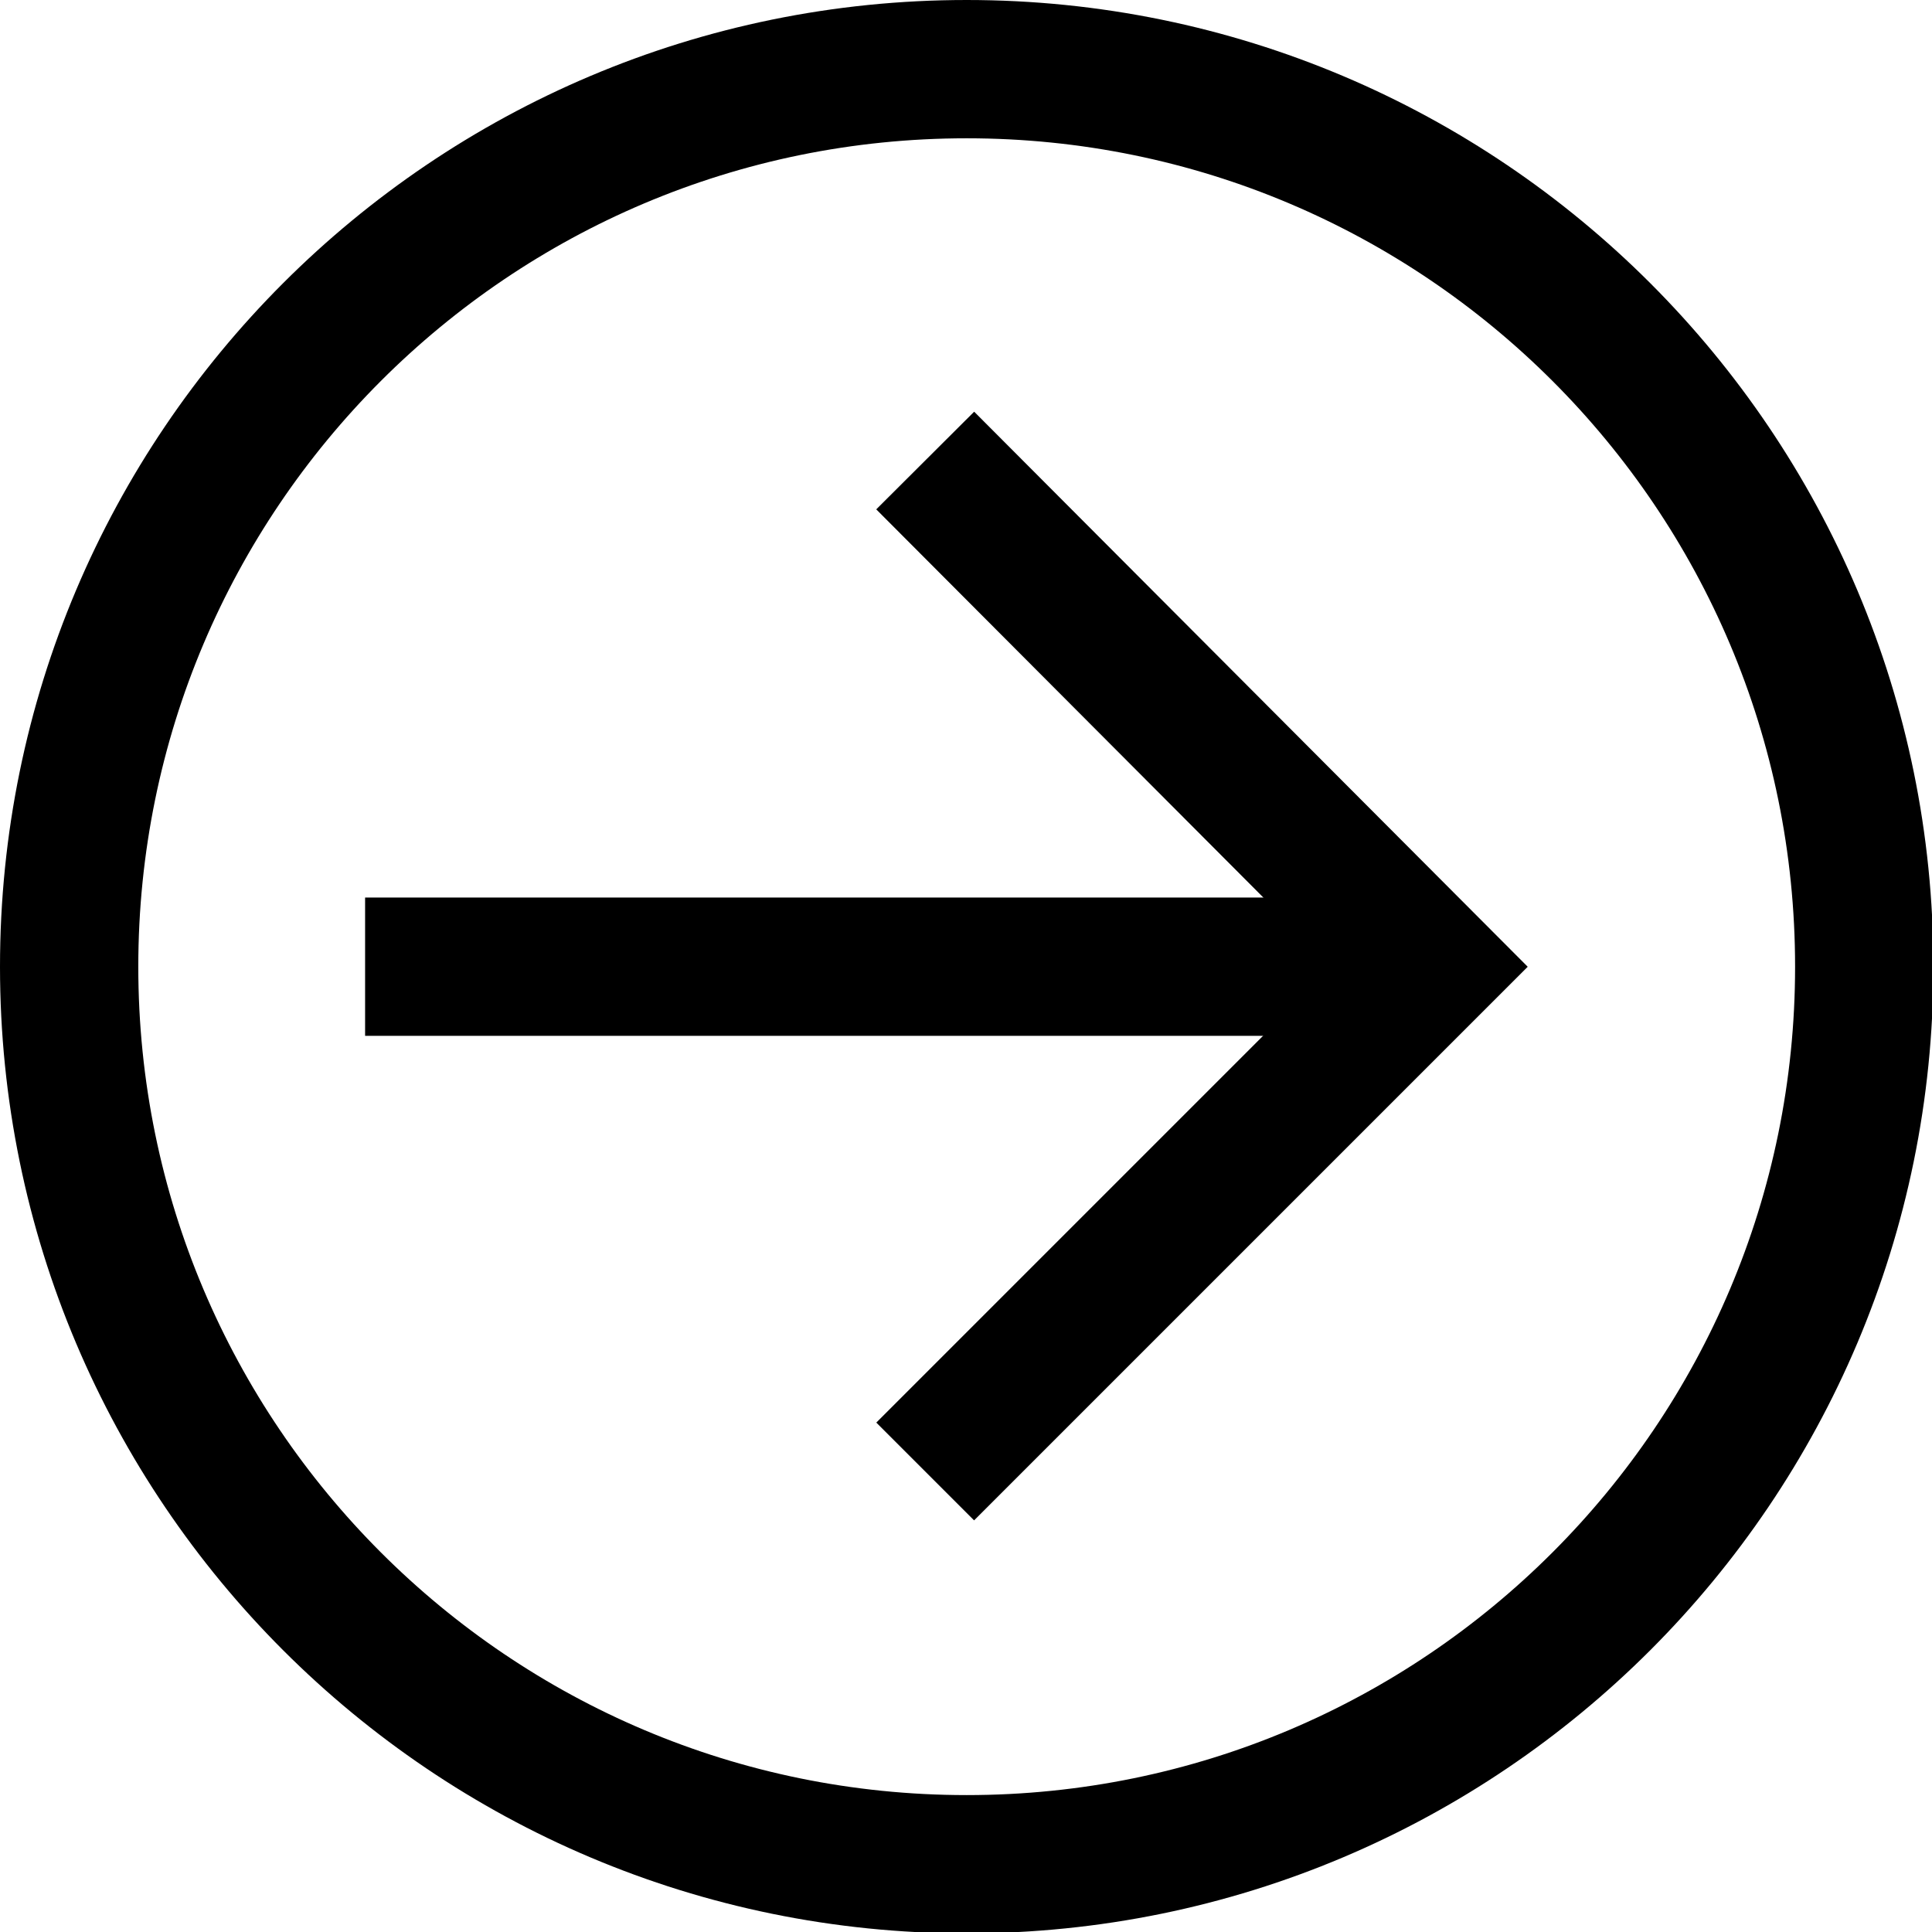
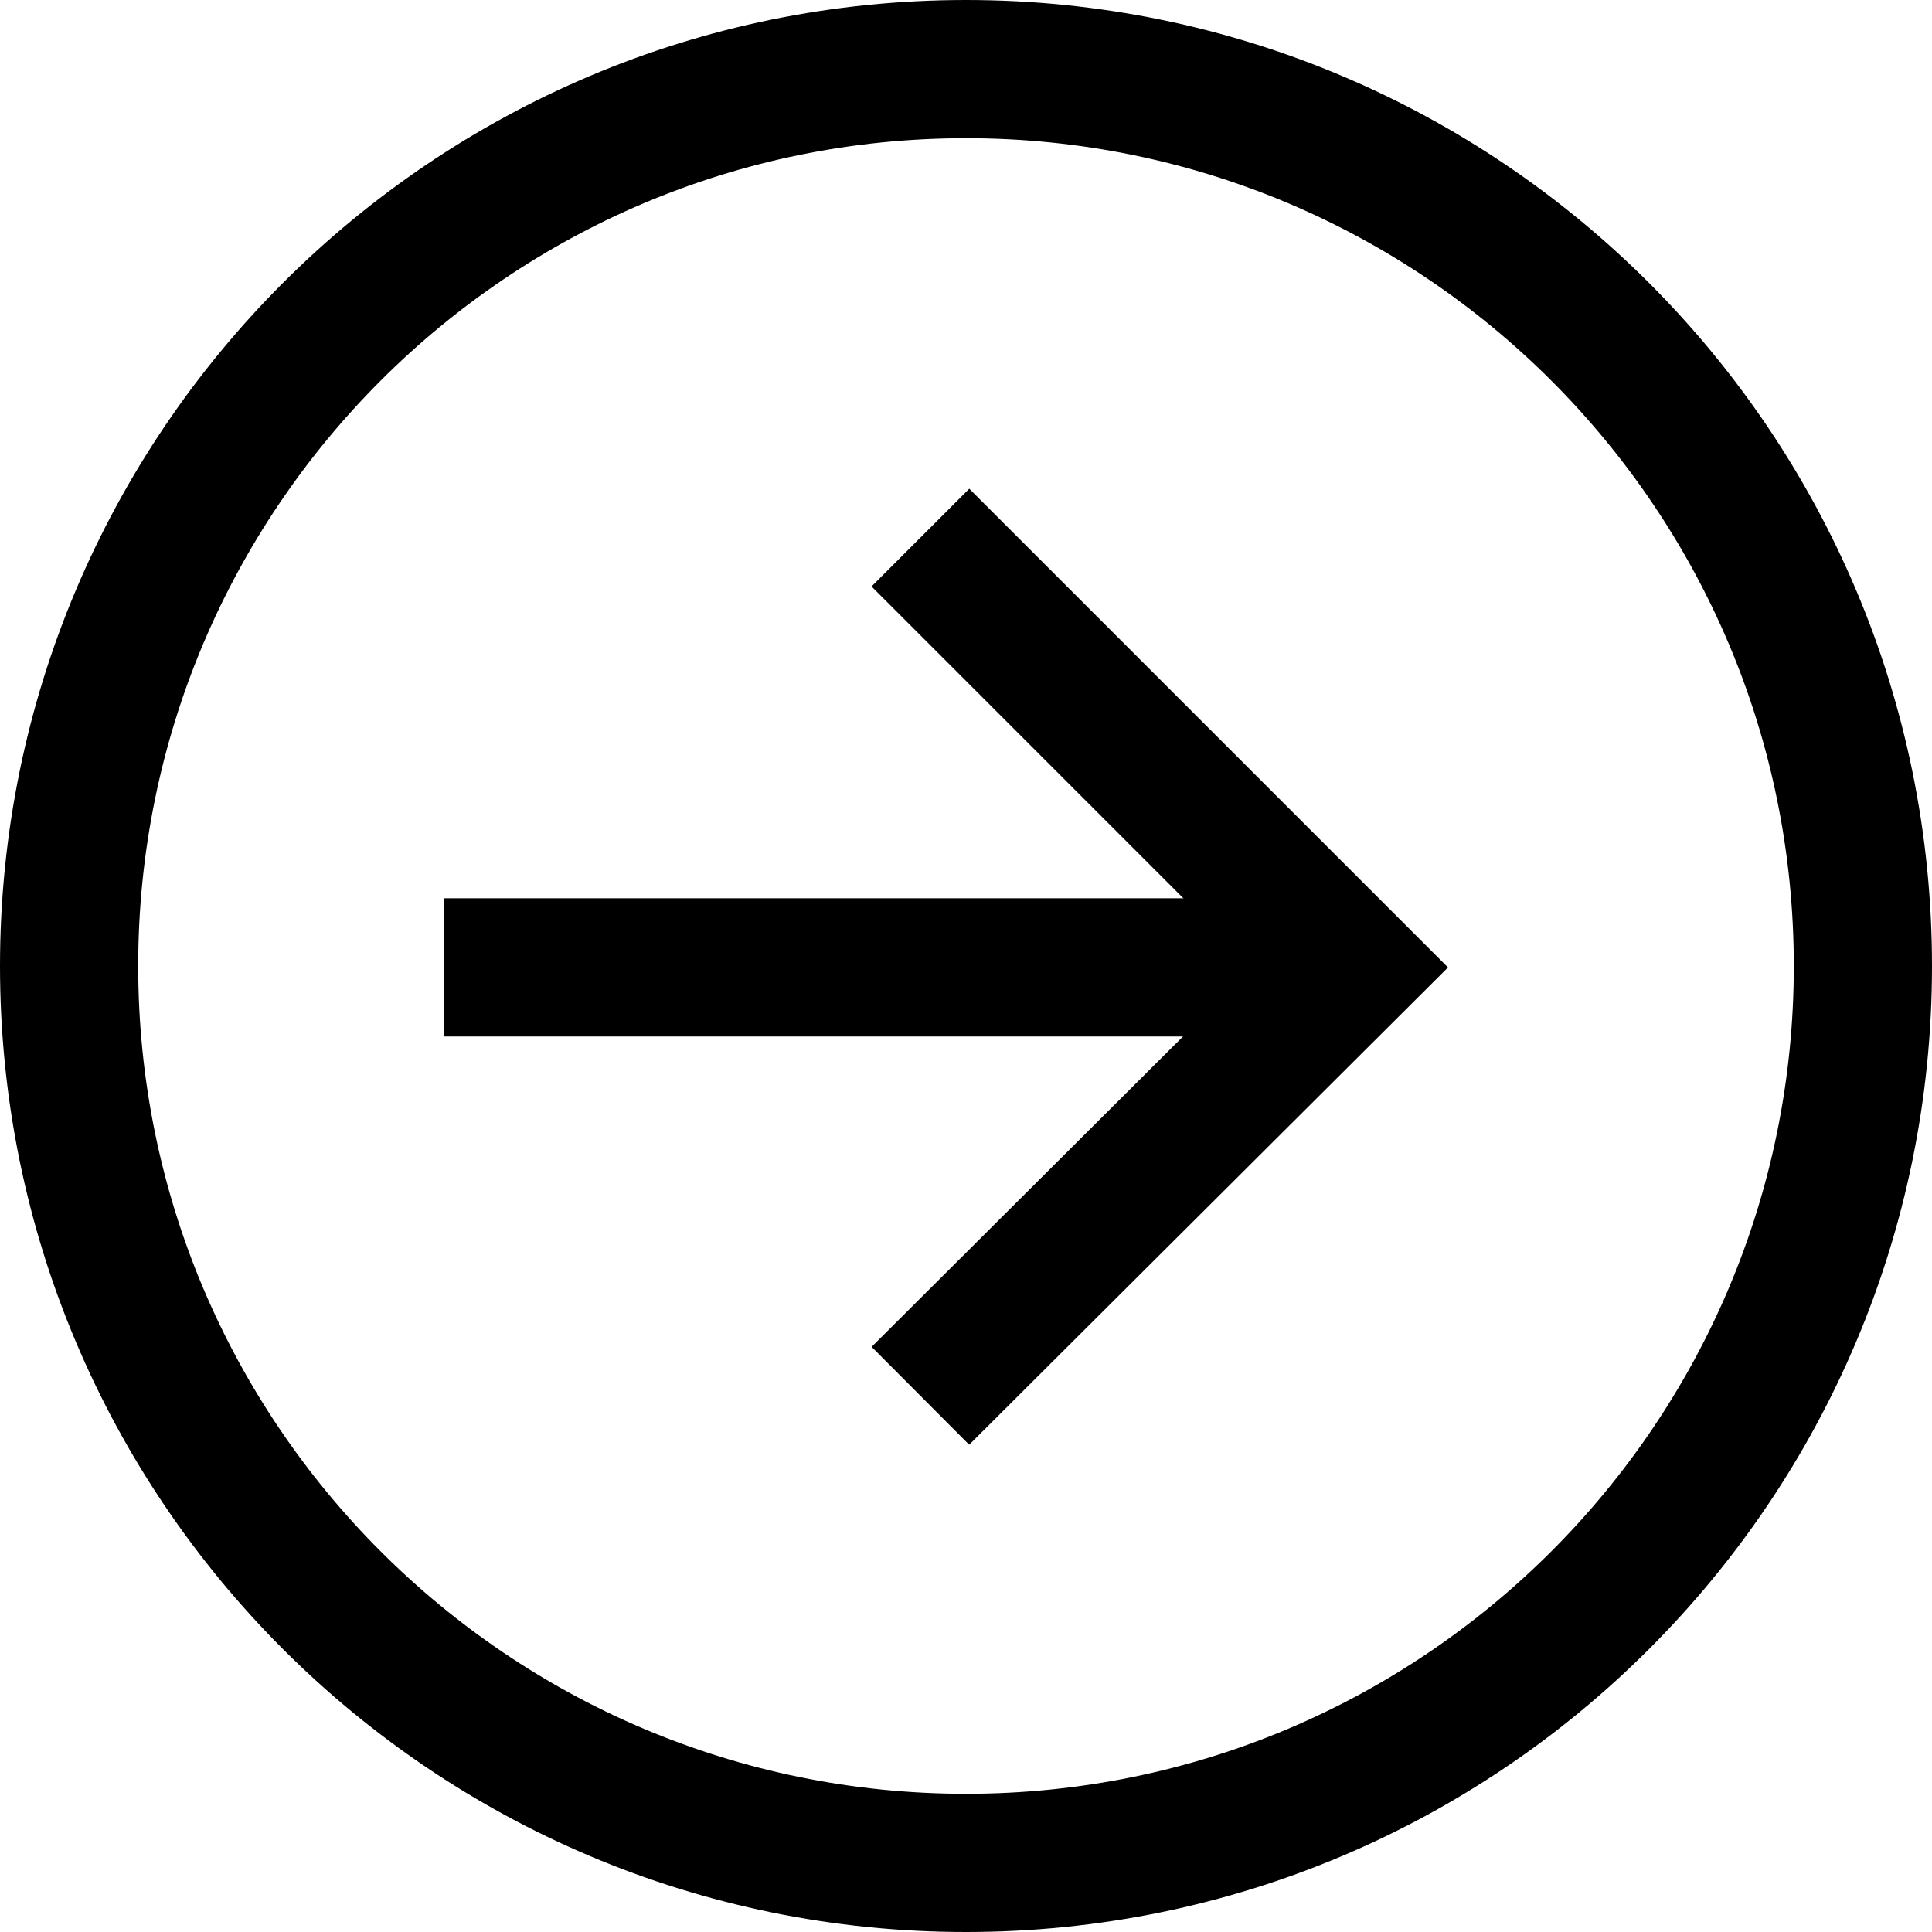
- <svg xmlns="http://www.w3.org/2000/svg" id="uuid-b8bc6cc1-a338-477f-9986-3d5633e9efd1" width="13.97" height="13.97" viewBox="0 0 13.97 13.97">
-   <line x1="2.64" y1="6.99" x2="10.34" y2="6.99" fill="none" stroke="#000" stroke-miterlimit="10" />
-   <polyline points="6.69 10.64 10.34 6.99 6.69 3.33" fill="none" stroke="#000" stroke-miterlimit="10" />
-   <circle cx="6.99" cy="6.99" r="6.49" fill="none" stroke="#000" stroke-miterlimit="10" />
+ <svg xmlns="http://www.w3.org/2000/svg" id="Layer_1" data-name="Layer 1" viewBox="0 0 13.98 13.98">
+   <defs>
+     <style>
+       .cls-1 {
+         fill: none;
+         stroke: #000;
+         stroke-miterlimit: 10;
+       }
+     </style>
+   </defs>
+   <g>
+     <line class="cls-1" x1="3.21" y1="7" x2="9.77" y2="7" />
+     <polyline class="cls-1" points="6.66 10.1 9.77 7 6.66 3.89" />
+   </g>
+   <circle class="cls-1" cx="6.99" cy="6.99" r="6.49" />
</svg>
